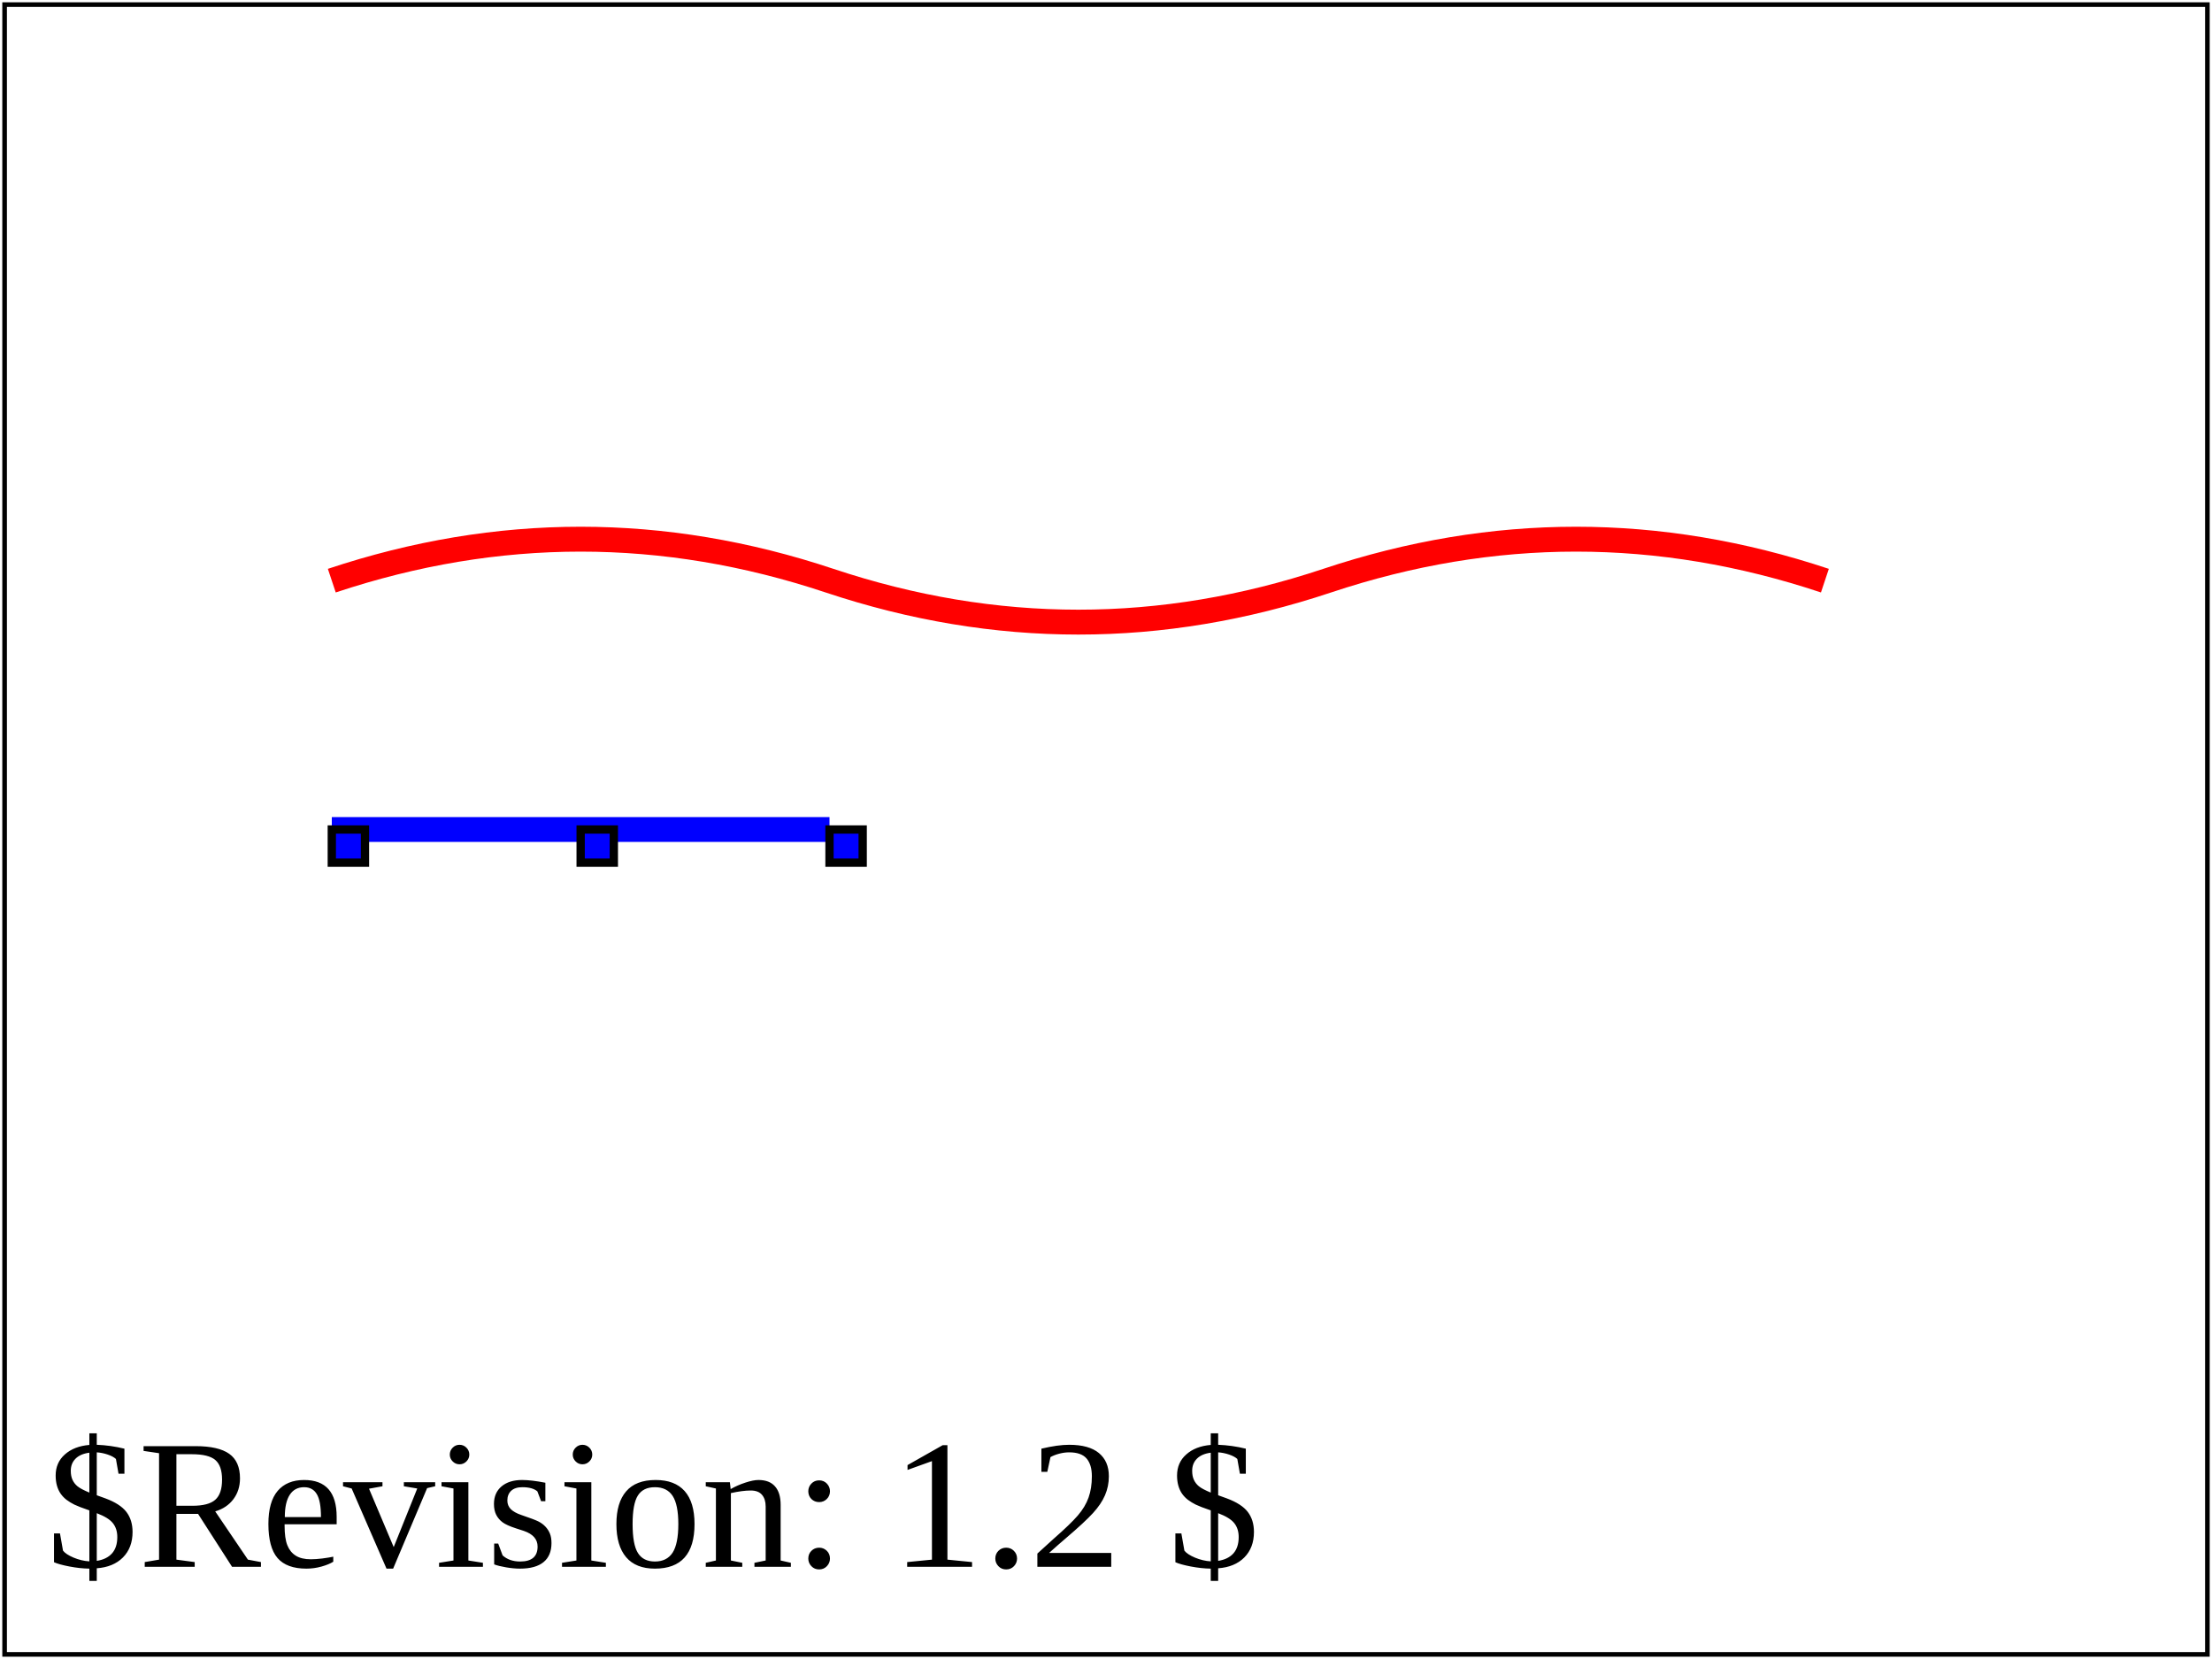
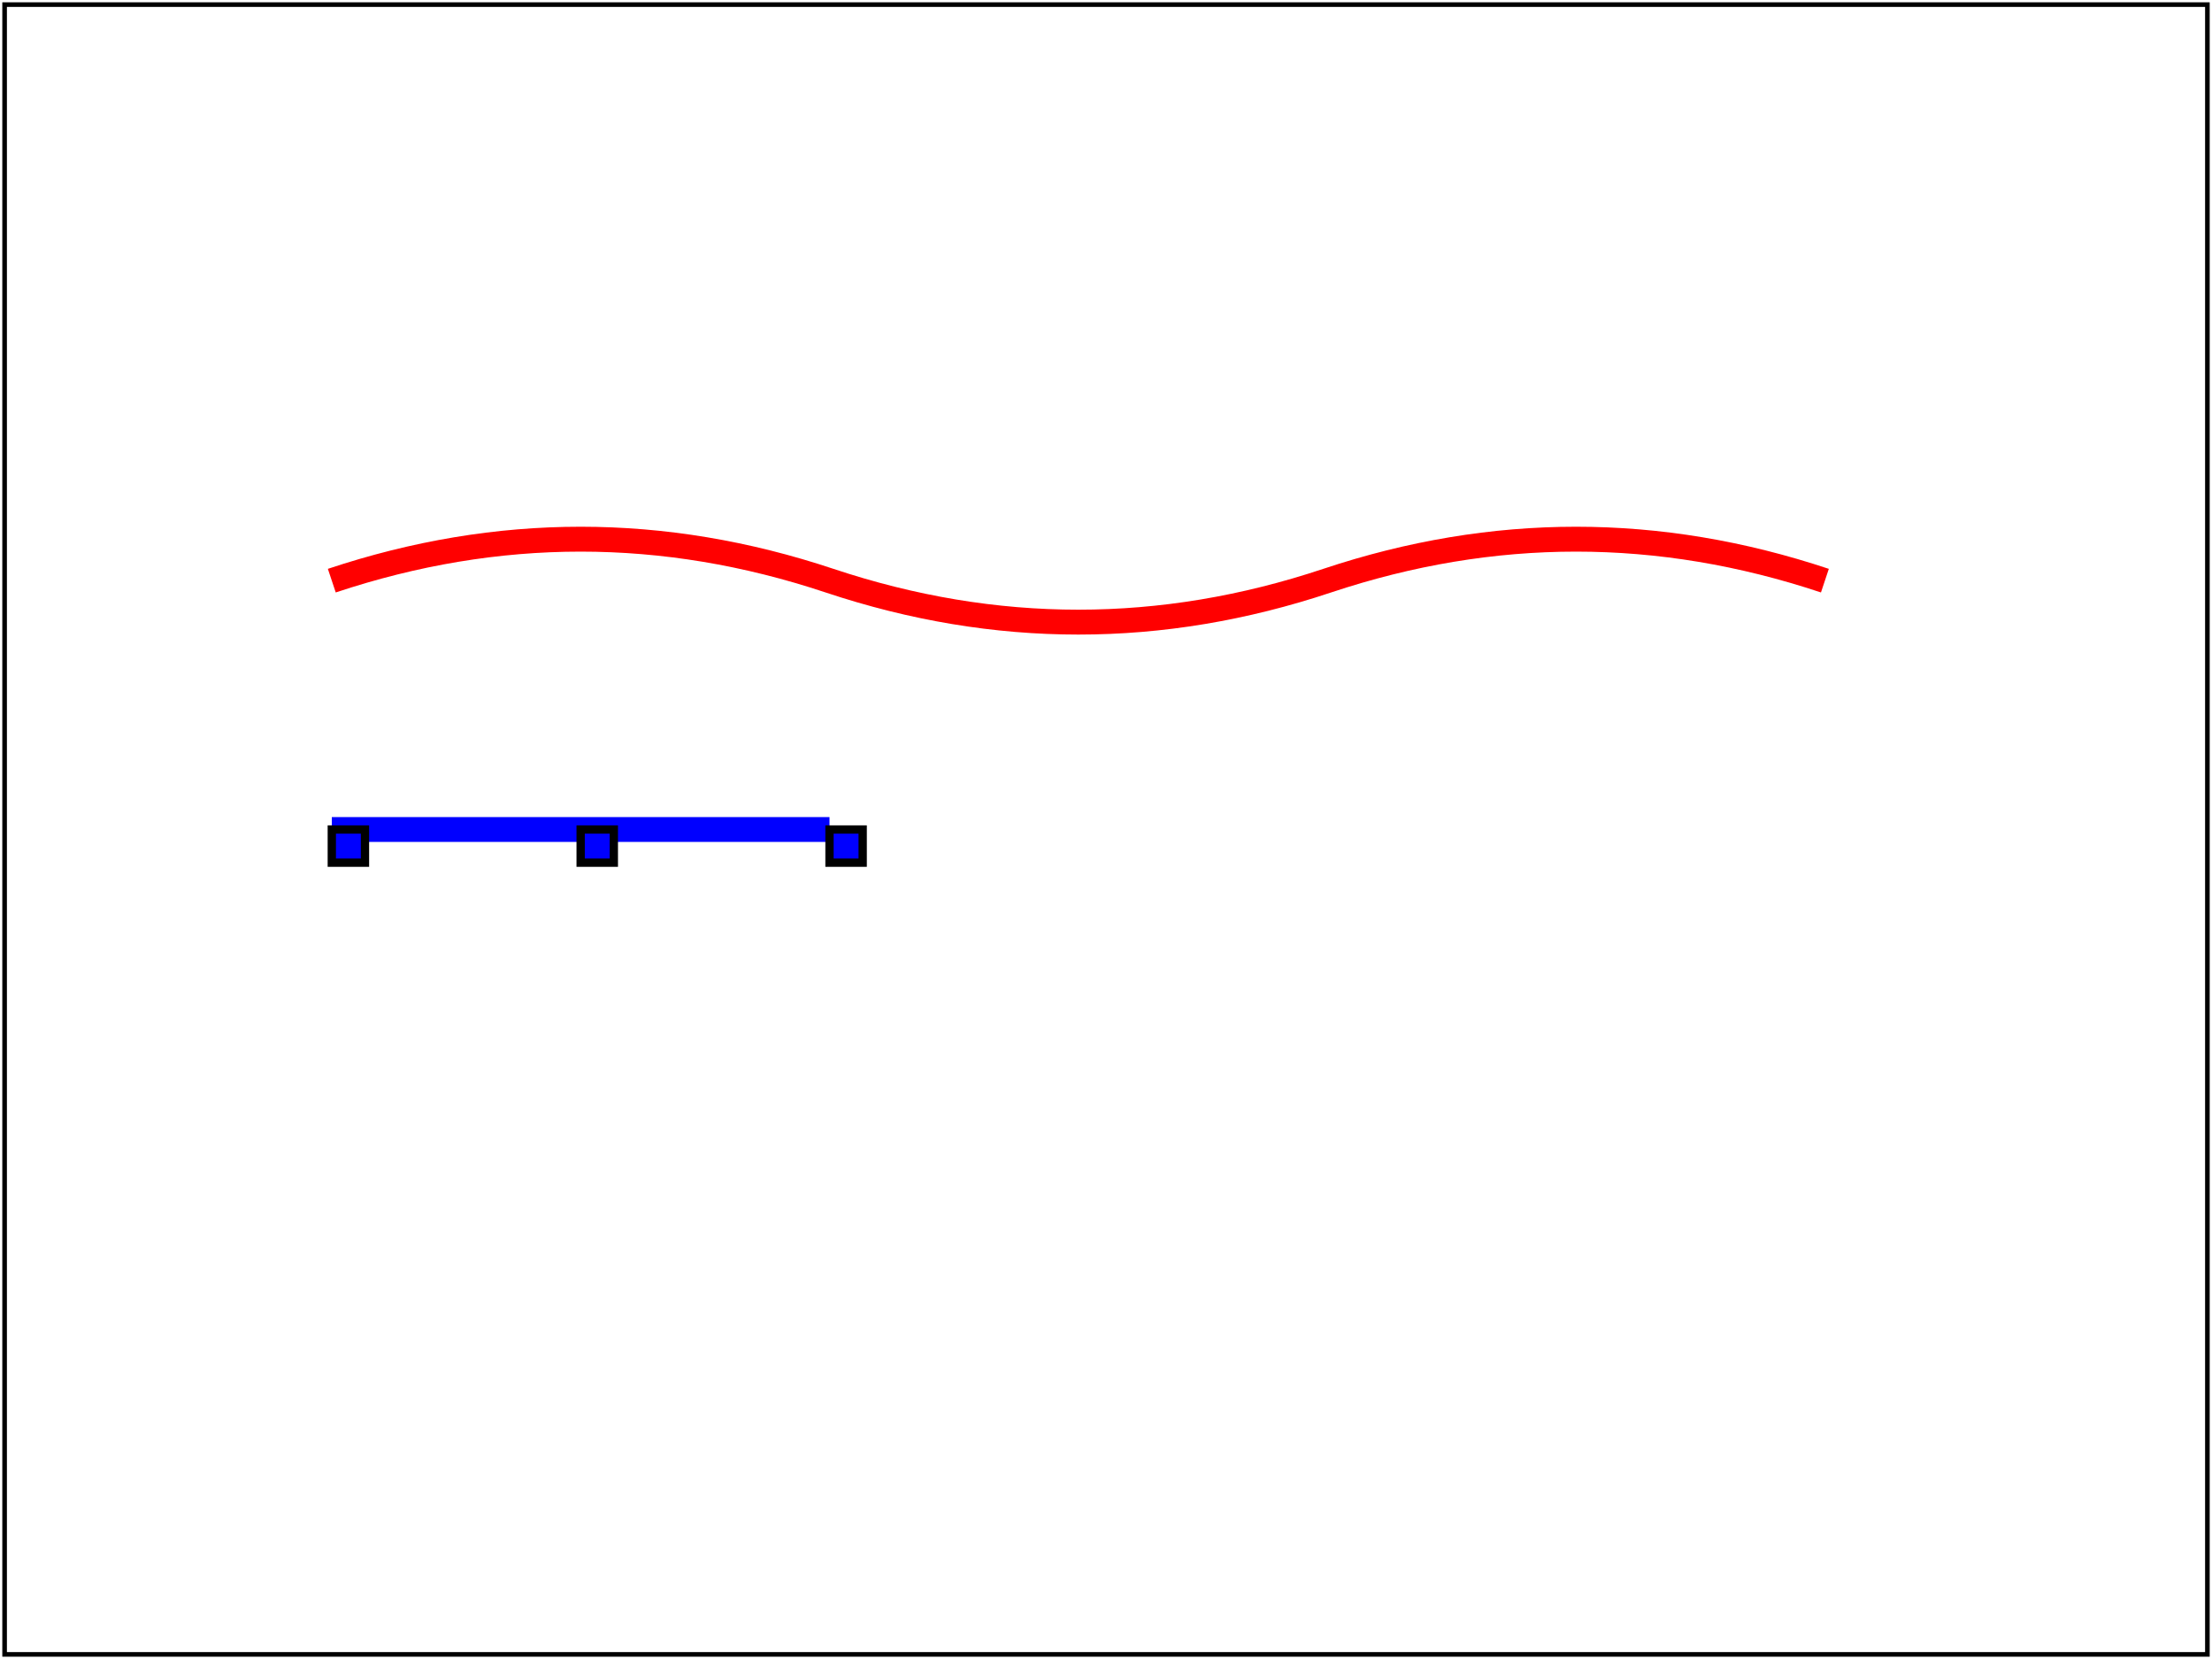
- <svg xmlns="http://www.w3.org/2000/svg" version="1.1" baseProfile="tiny" id="svg-root" width="100%" height="100%" viewBox="0 0 480 360">
+ <svg xmlns="http://www.w3.org/2000/svg" font-family="DejaVu Sans" version="1.1" baseProfile="tiny" id="svg-root" width="100%" height="100%" viewBox="0 0 480 360">
  <g id="test-body-content">
    <g transform="scale(1.8) translate(20 50)">
      <path fill="none" stroke="red" stroke-width="3" d="M  20 20    Q  50 10   80 20   110 30   140 20         170 10   200 20" />
      <path fill="none" stroke="blue" stroke-width="3" d="M  20 50    T  50 50   80 50" />
      <rect x="20" y="50" width="4" height="4" fill="#0000FF" stroke="black" />
      <rect x="50" y="50" width="4" height="4" fill="#0000FF" stroke="black" />
      <rect x="80" y="50" width="4" height="4" fill="#0000FF" stroke="black" />
    </g>
  </g>
-   <text id="revision" x="10" y="340" font-size="40" stroke="none" fill="black">$Revision: 1.2 $</text>
  <rect id="test-frame" x="1" y="1" width="478" height="358" fill="none" stroke="#000000" />
</svg>
